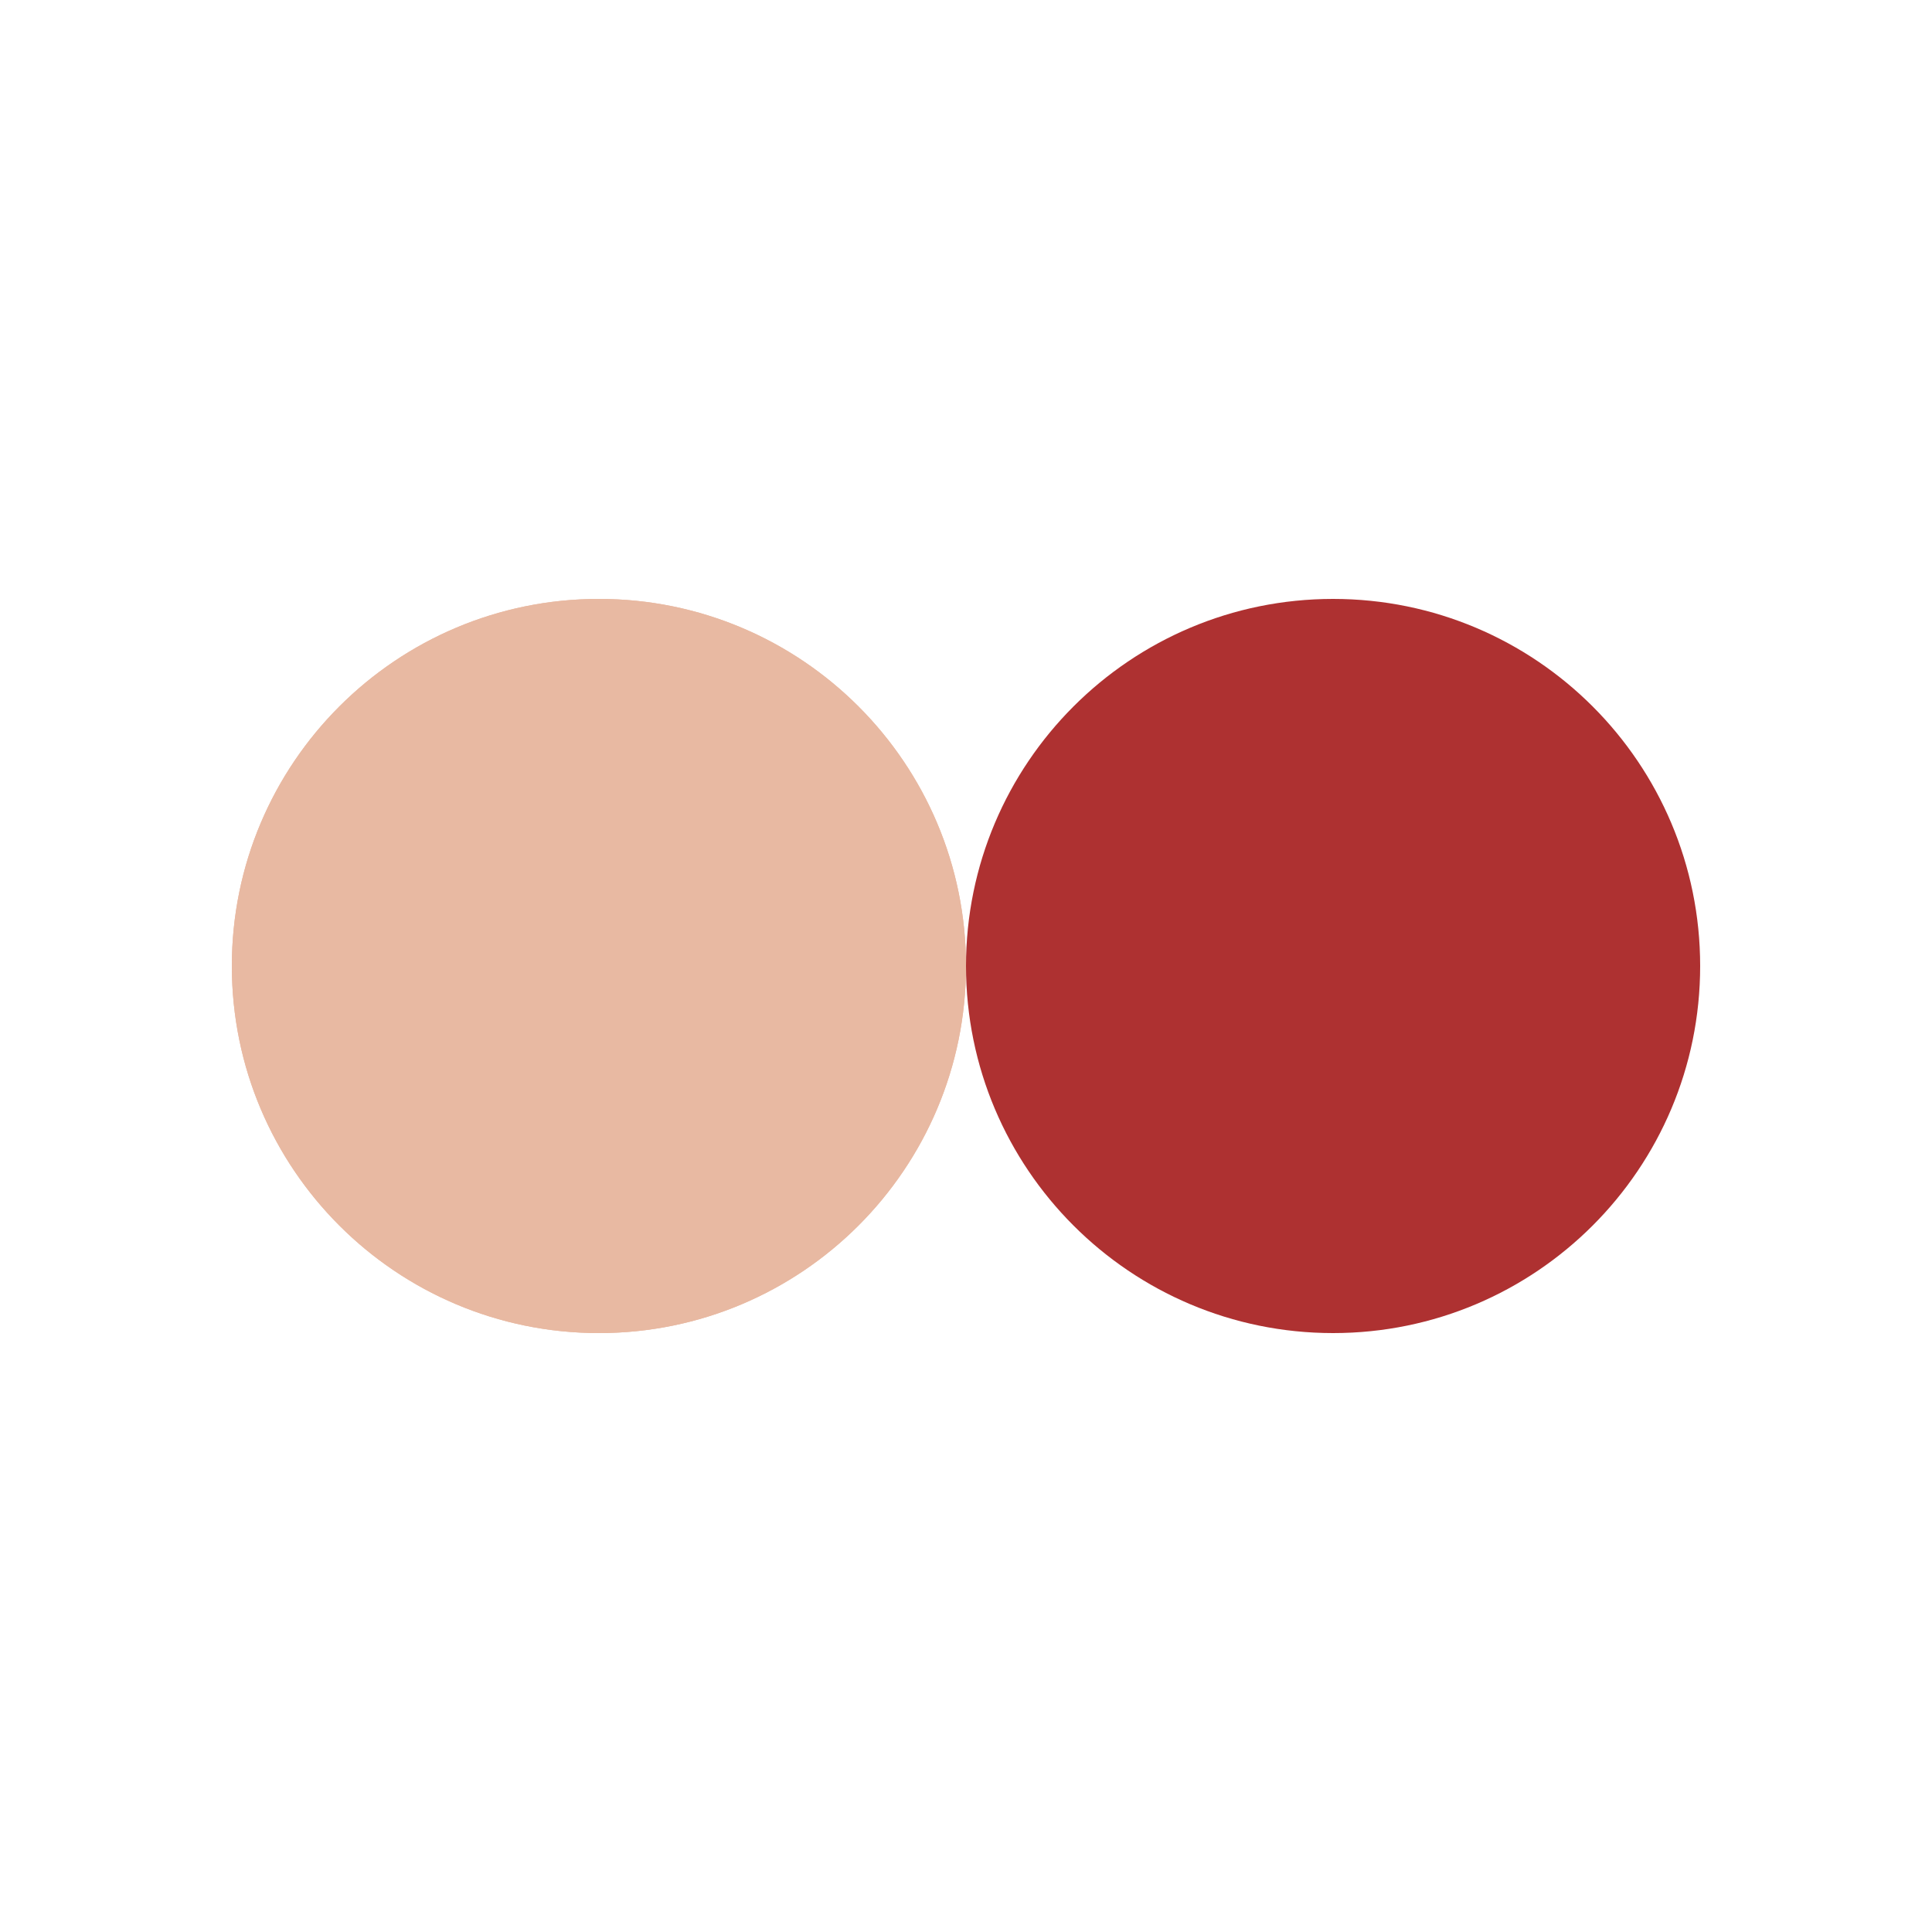
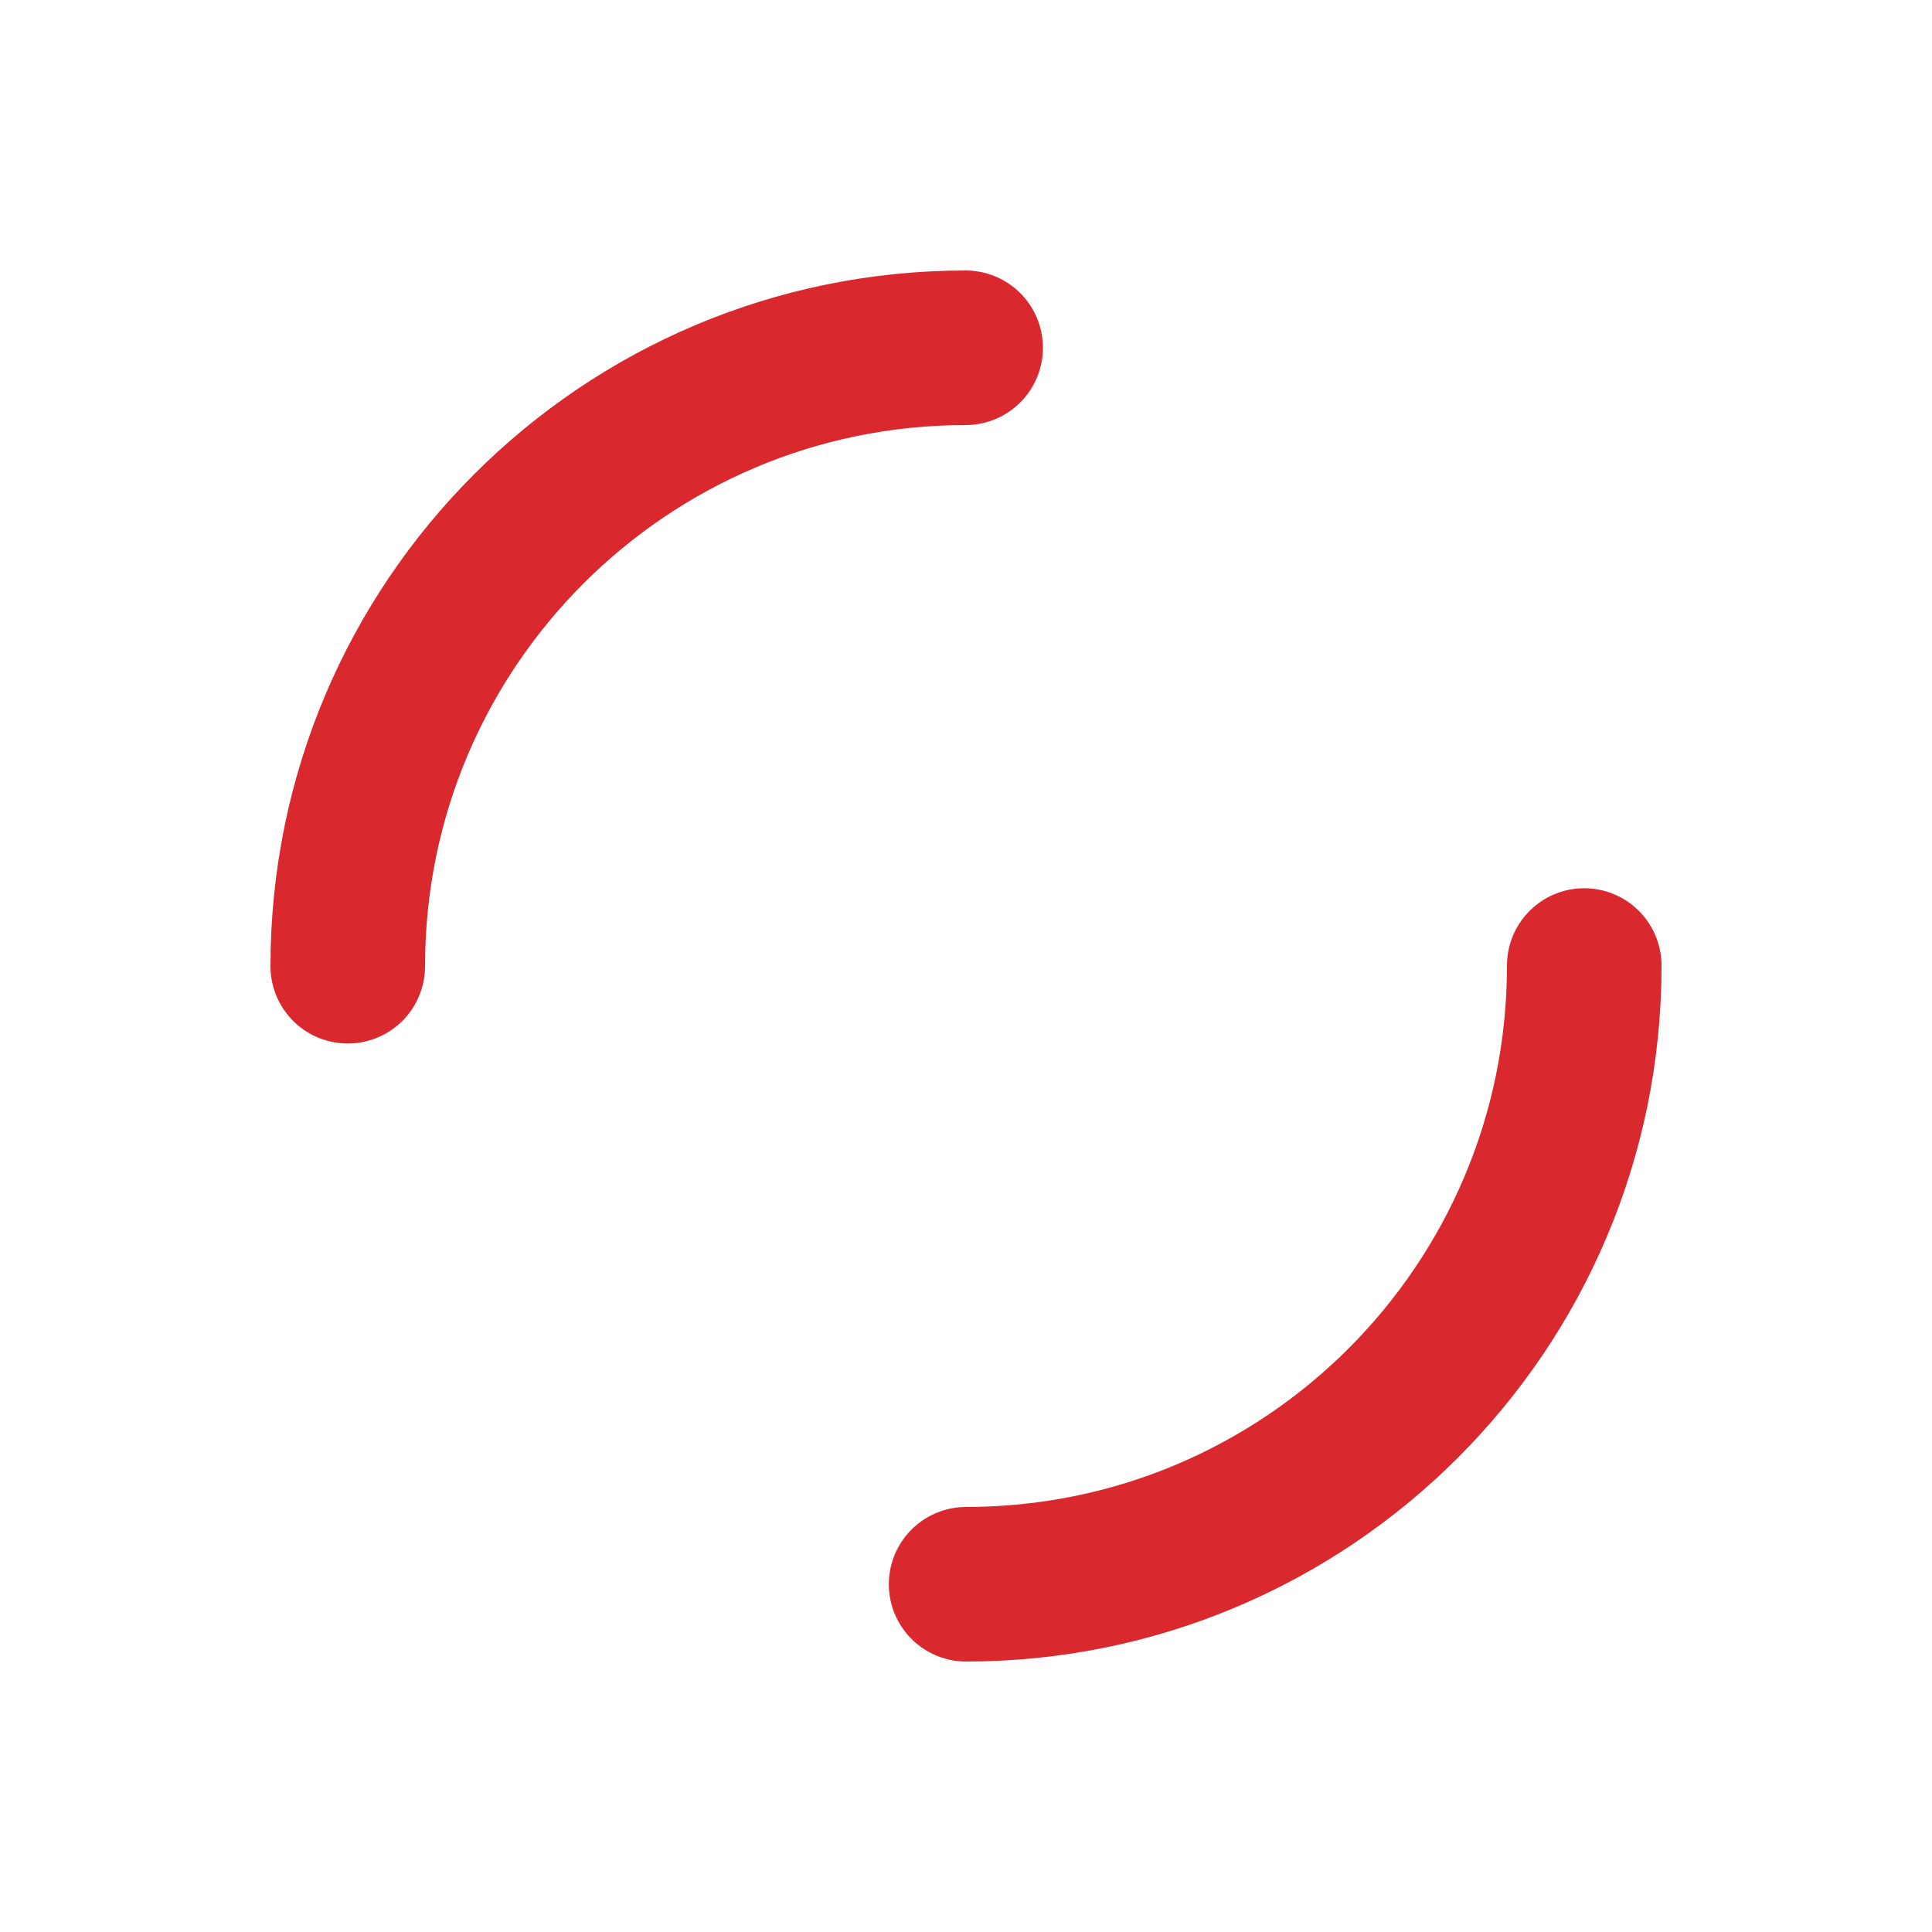
- <svg xmlns="http://www.w3.org/2000/svg" style="margin: auto; background: none; display: block; shape-rendering: auto;" width="104px" height="104px" viewBox="0 0 100 100" preserveAspectRatio="xMidYMid">
-   <circle cx="31" cy="50" fill="#e8b9a2" r="19">
-     <animate attributeName="cx" repeatCount="indefinite" dur="1.075s" keyTimes="0;0.5;1" values="31;69;31" begin="-0.538s" />
-   </circle>
-   <circle cx="69" cy="50" fill="#ae3131" r="19">
-     <animate attributeName="cx" repeatCount="indefinite" dur="1.075s" keyTimes="0;0.5;1" values="31;69;31" begin="0s" />
-   </circle>
-   <circle cx="31" cy="50" fill="#e8b9a2" r="19">
-     <animate attributeName="cx" repeatCount="indefinite" dur="1.075s" keyTimes="0;0.5;1" values="31;69;31" begin="-0.538s" />
-     <animate attributeName="fill-opacity" values="0;0;1;1" calcMode="discrete" keyTimes="0;0.499;0.5;1" dur="1.075s" repeatCount="indefinite" />
+ <svg xmlns="http://www.w3.org/2000/svg" style="margin: auto; background: none; display: block; shape-rendering: auto;" width="200px" height="200px" viewBox="0 0 100 100" preserveAspectRatio="xMidYMid">
+   <circle cx="50" cy="50" r="32" stroke-width="8" stroke="#d9292f" stroke-dasharray="50.265 50.265" fill="none" stroke-linecap="round">
+     <animateTransform attributeName="transform" type="rotate" repeatCount="indefinite" dur="1s" keyTimes="0;1" values="0 50 50;360 50 50" />
  </circle>
</svg>
